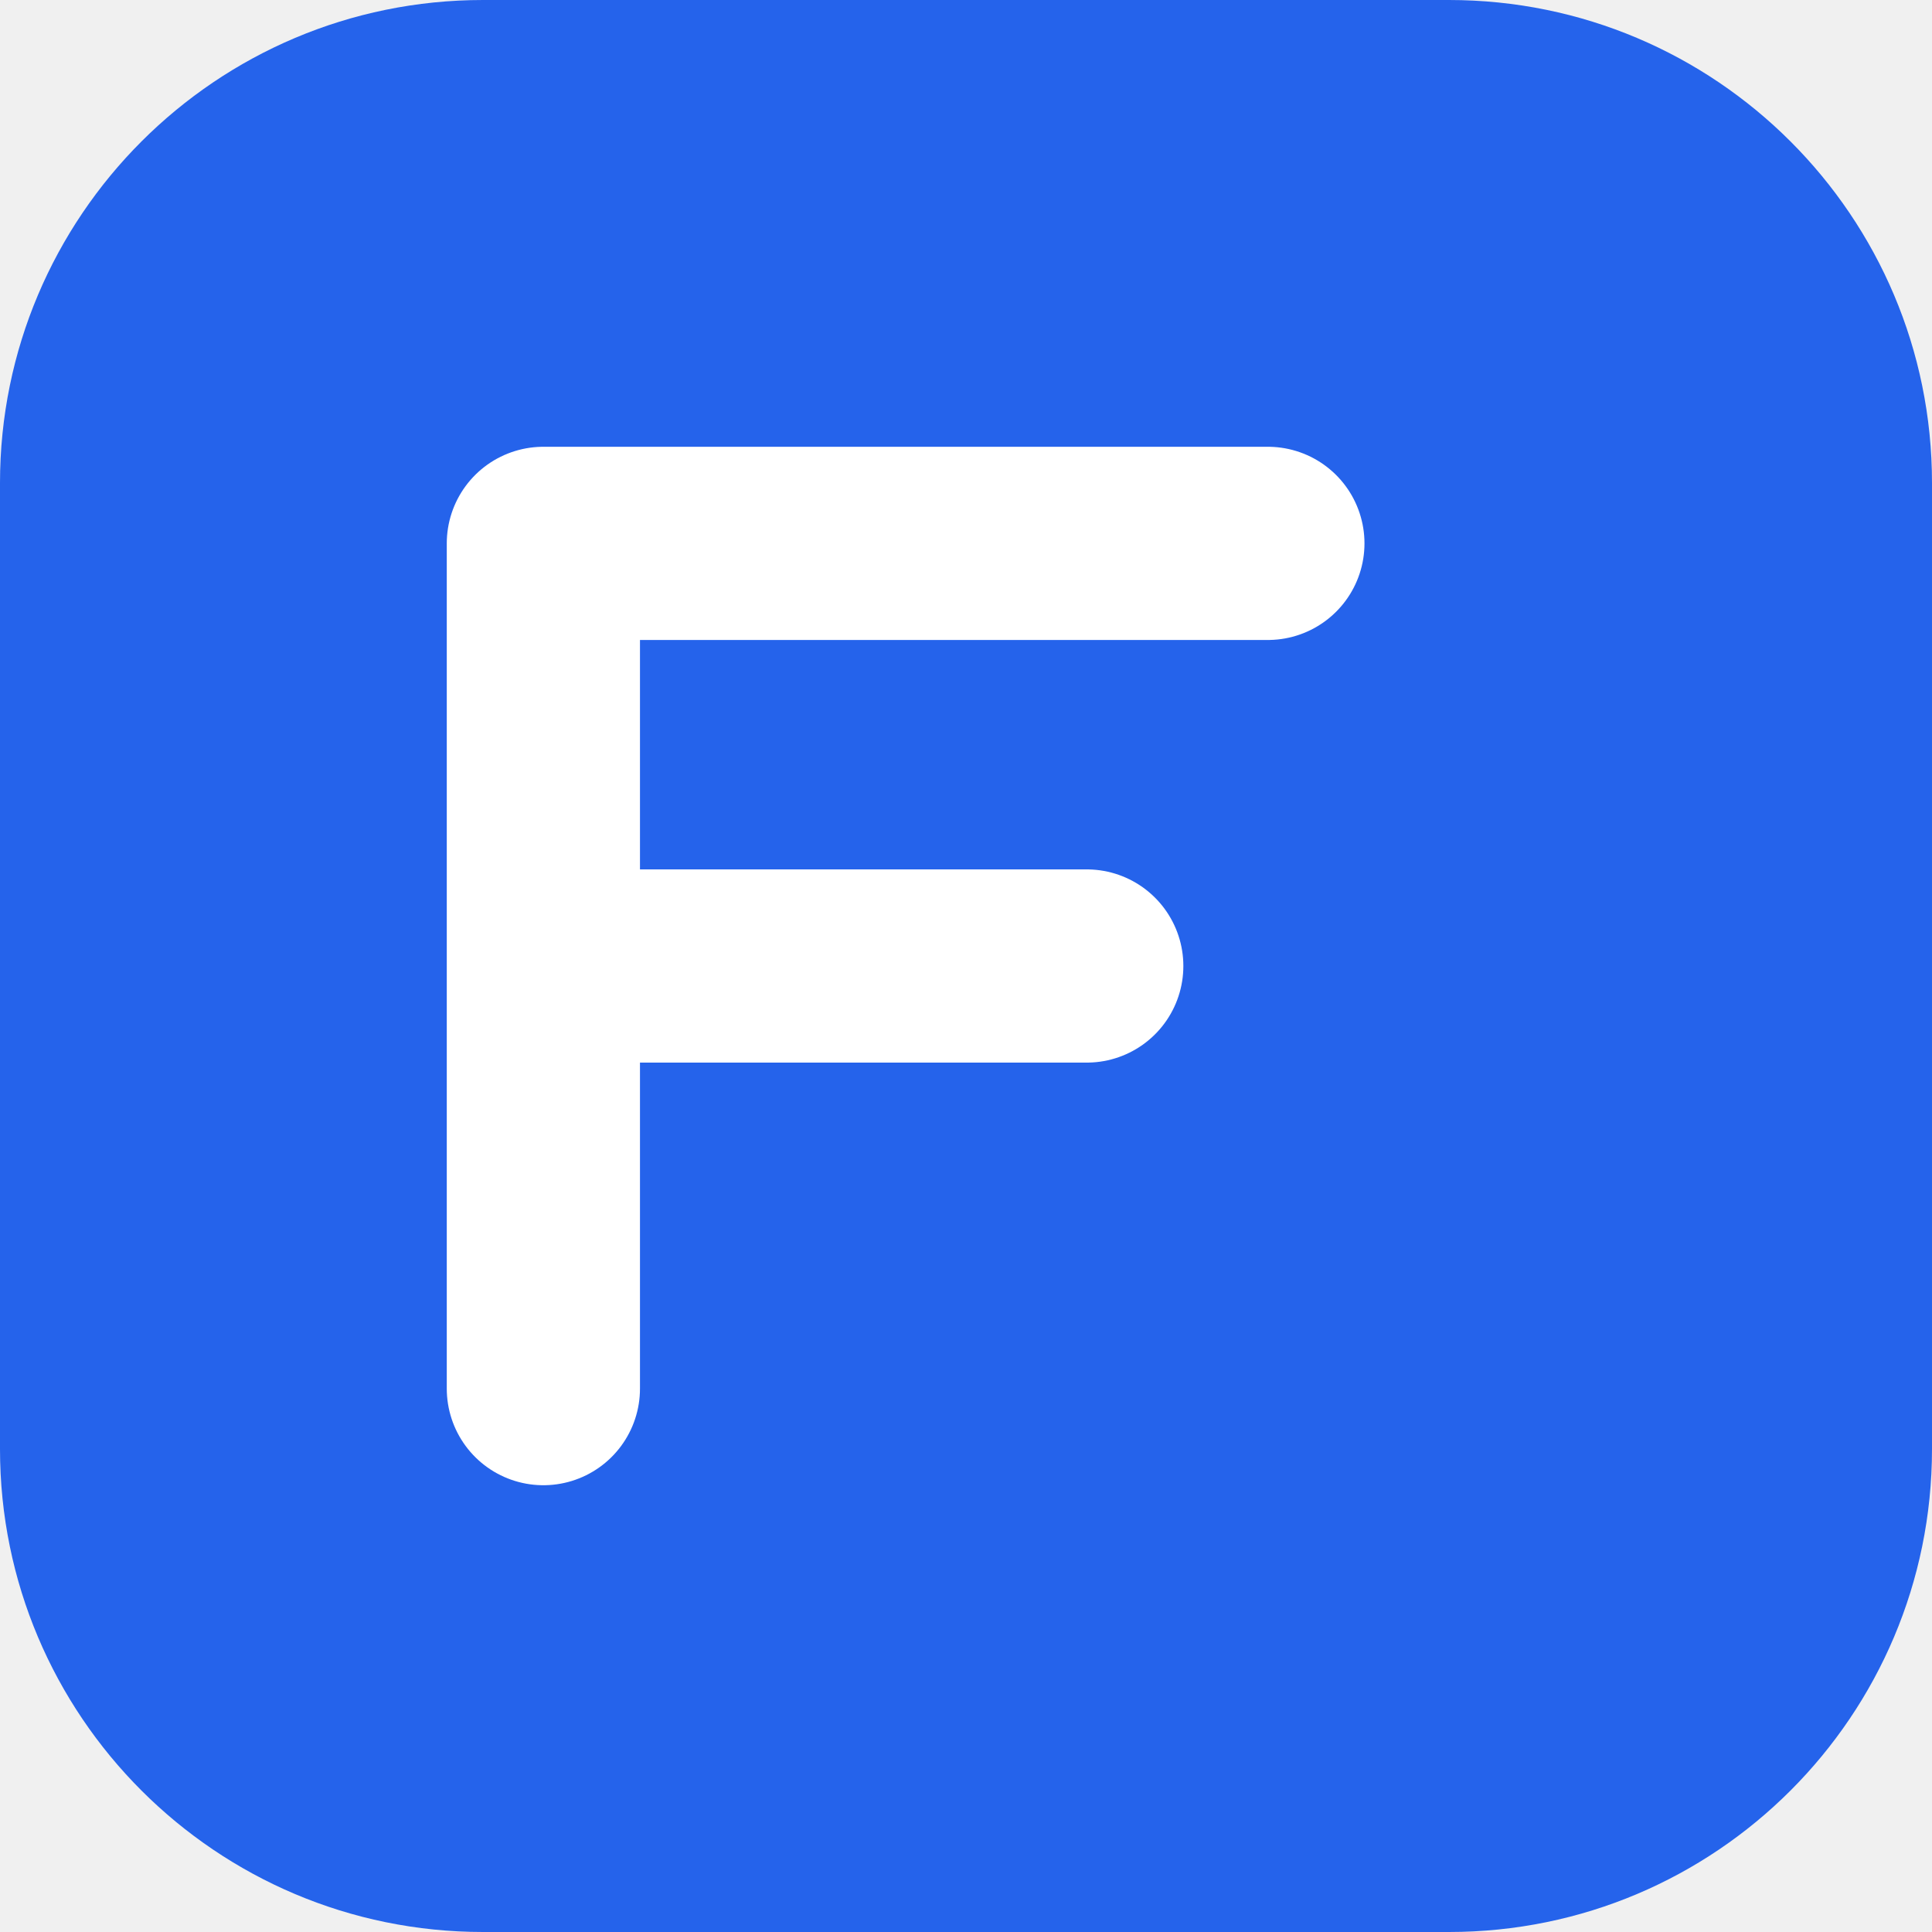
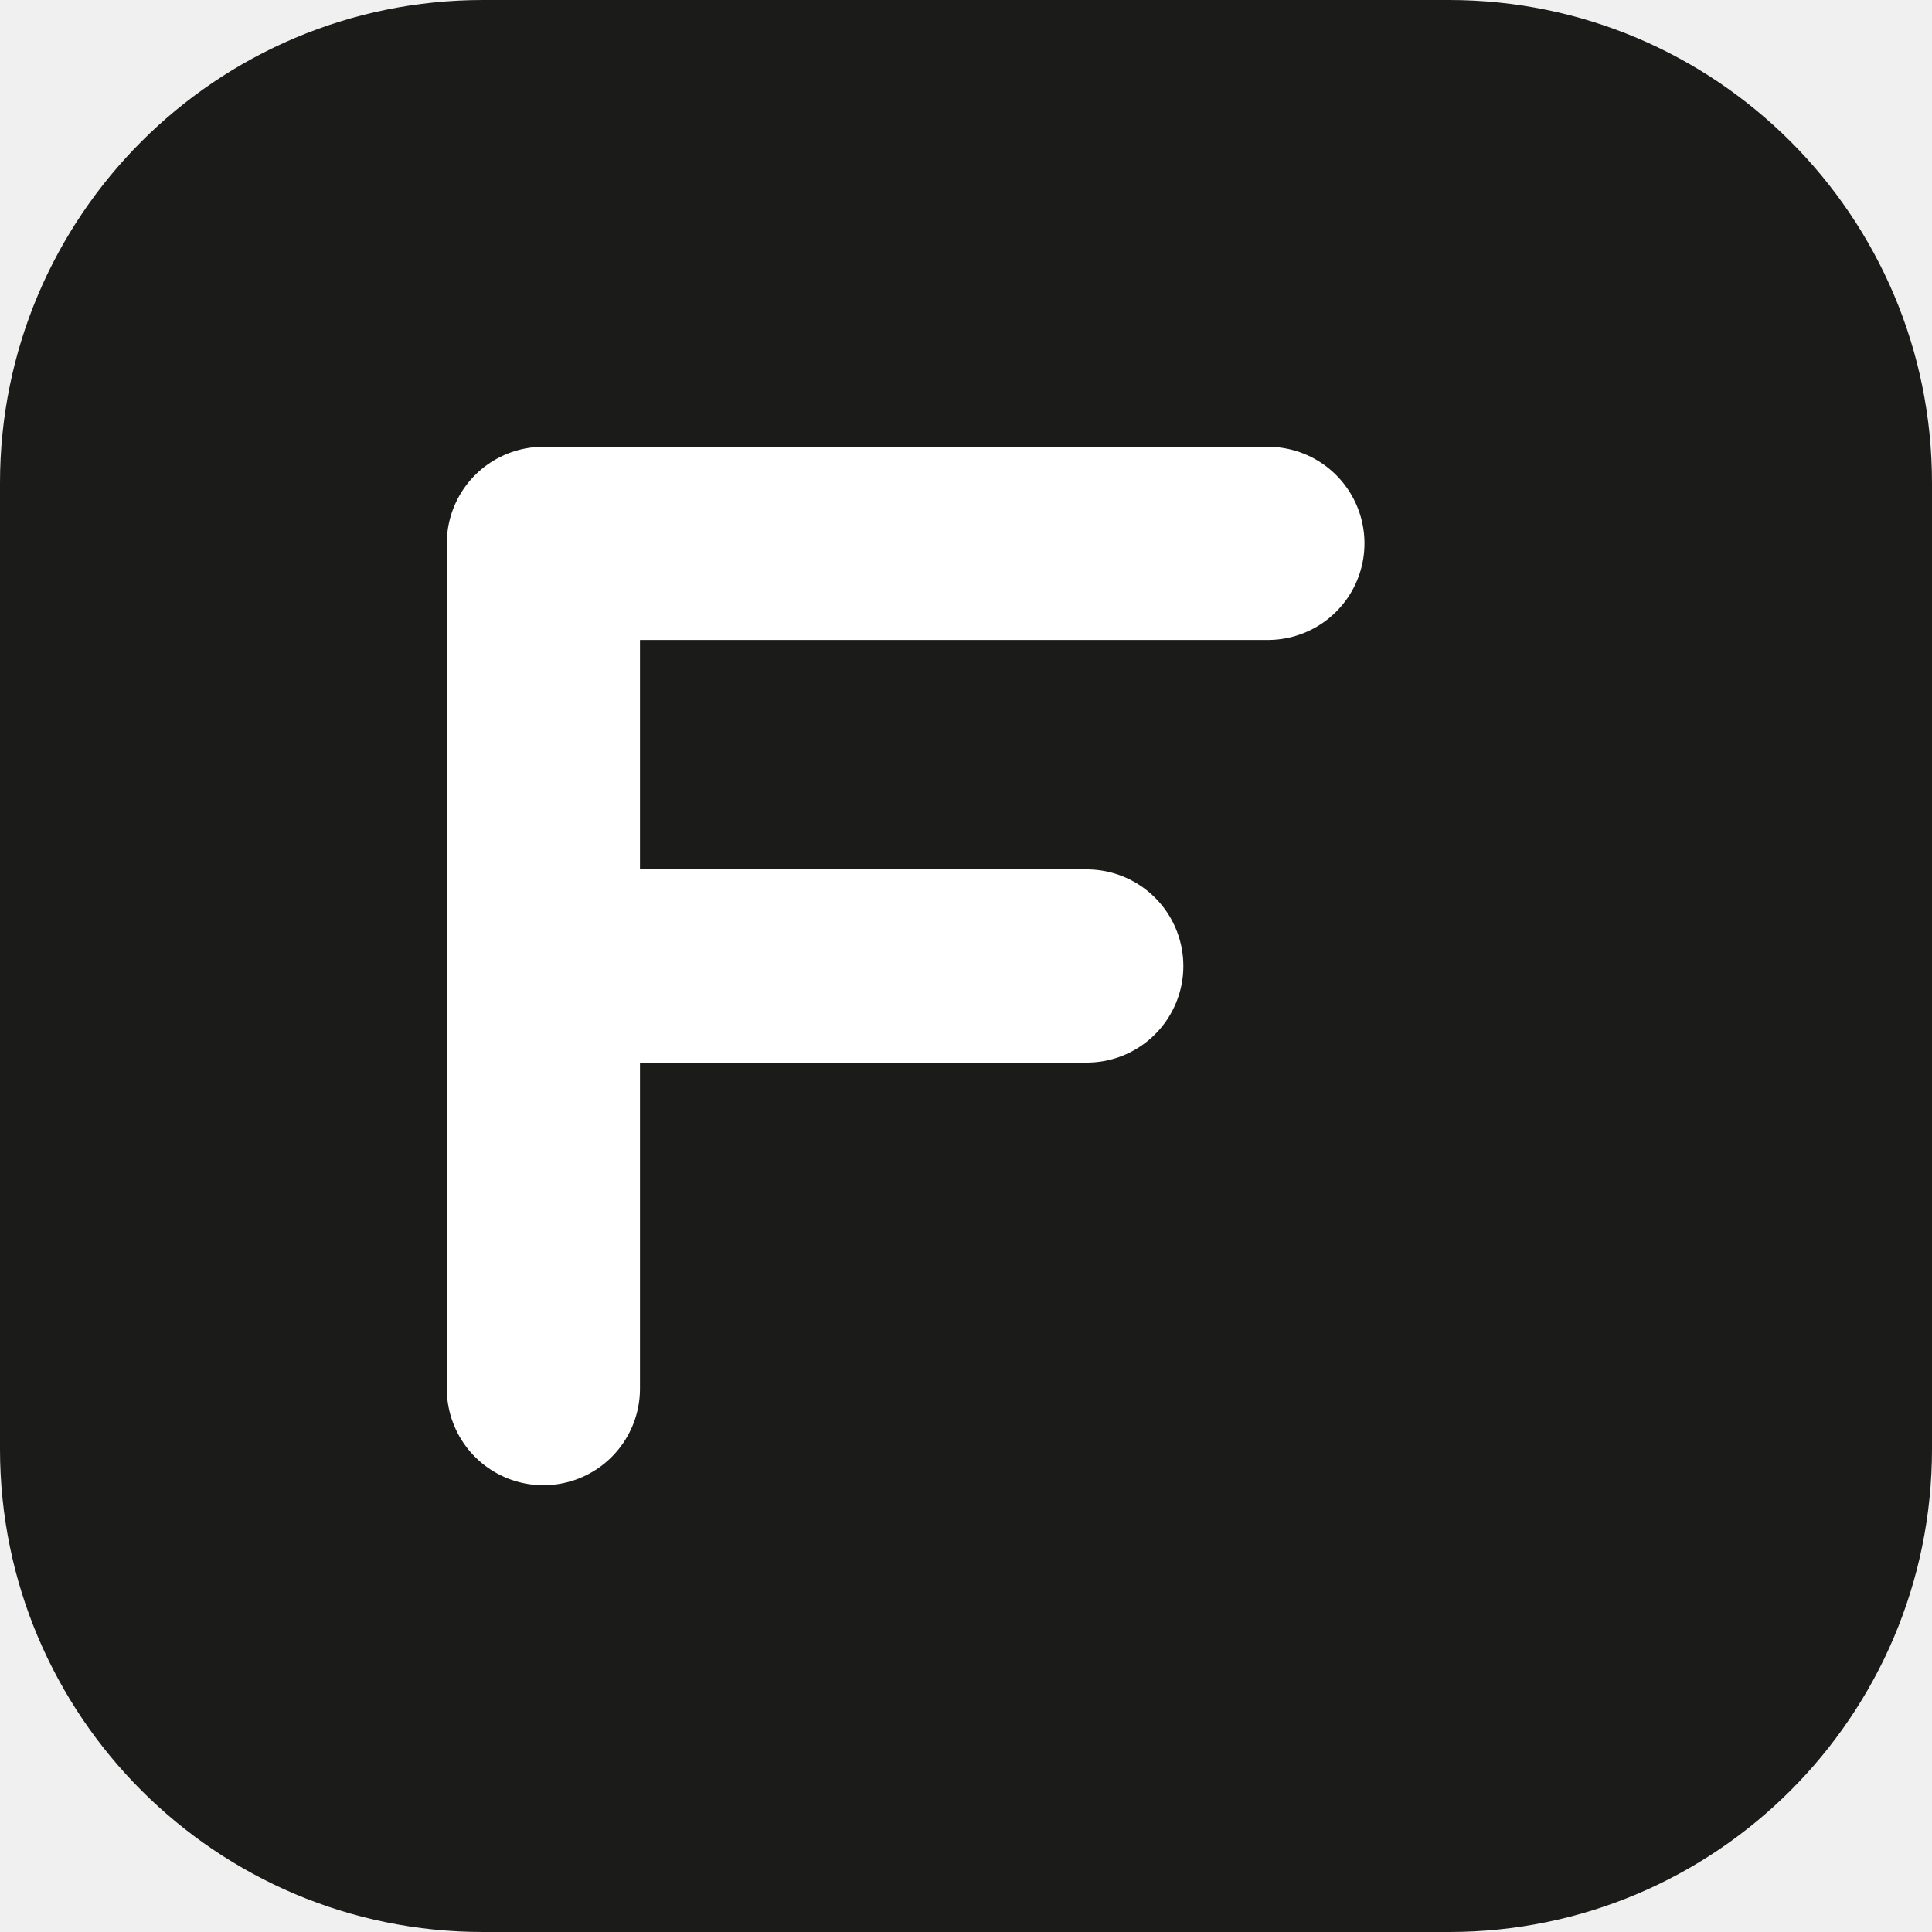
<svg xmlns="http://www.w3.org/2000/svg" viewBox="0 0 32 32">
-   <rect width="32" height="32" rx="8" fill="#2563eb" />
-   <path d="M9 23V9h12M9 16h9" fill="none" stroke="#fff" stroke-width="3.2" stroke-linecap="round" stroke-linejoin="round" />
+   <style>.b{fill:#1b1b19}.f{stroke:#fff}@media (prefers-color-scheme:dark){.b{fill:#f3f2ee}.f{stroke:#131312}}</style>
+   <rect class="b" width="32" height="32" rx="8" />
+   <path class="f" d="M9 23V9h12M9 16h9" fill="none" stroke-width="3.2" stroke-linecap="round" stroke-linejoin="round" />
</svg>
